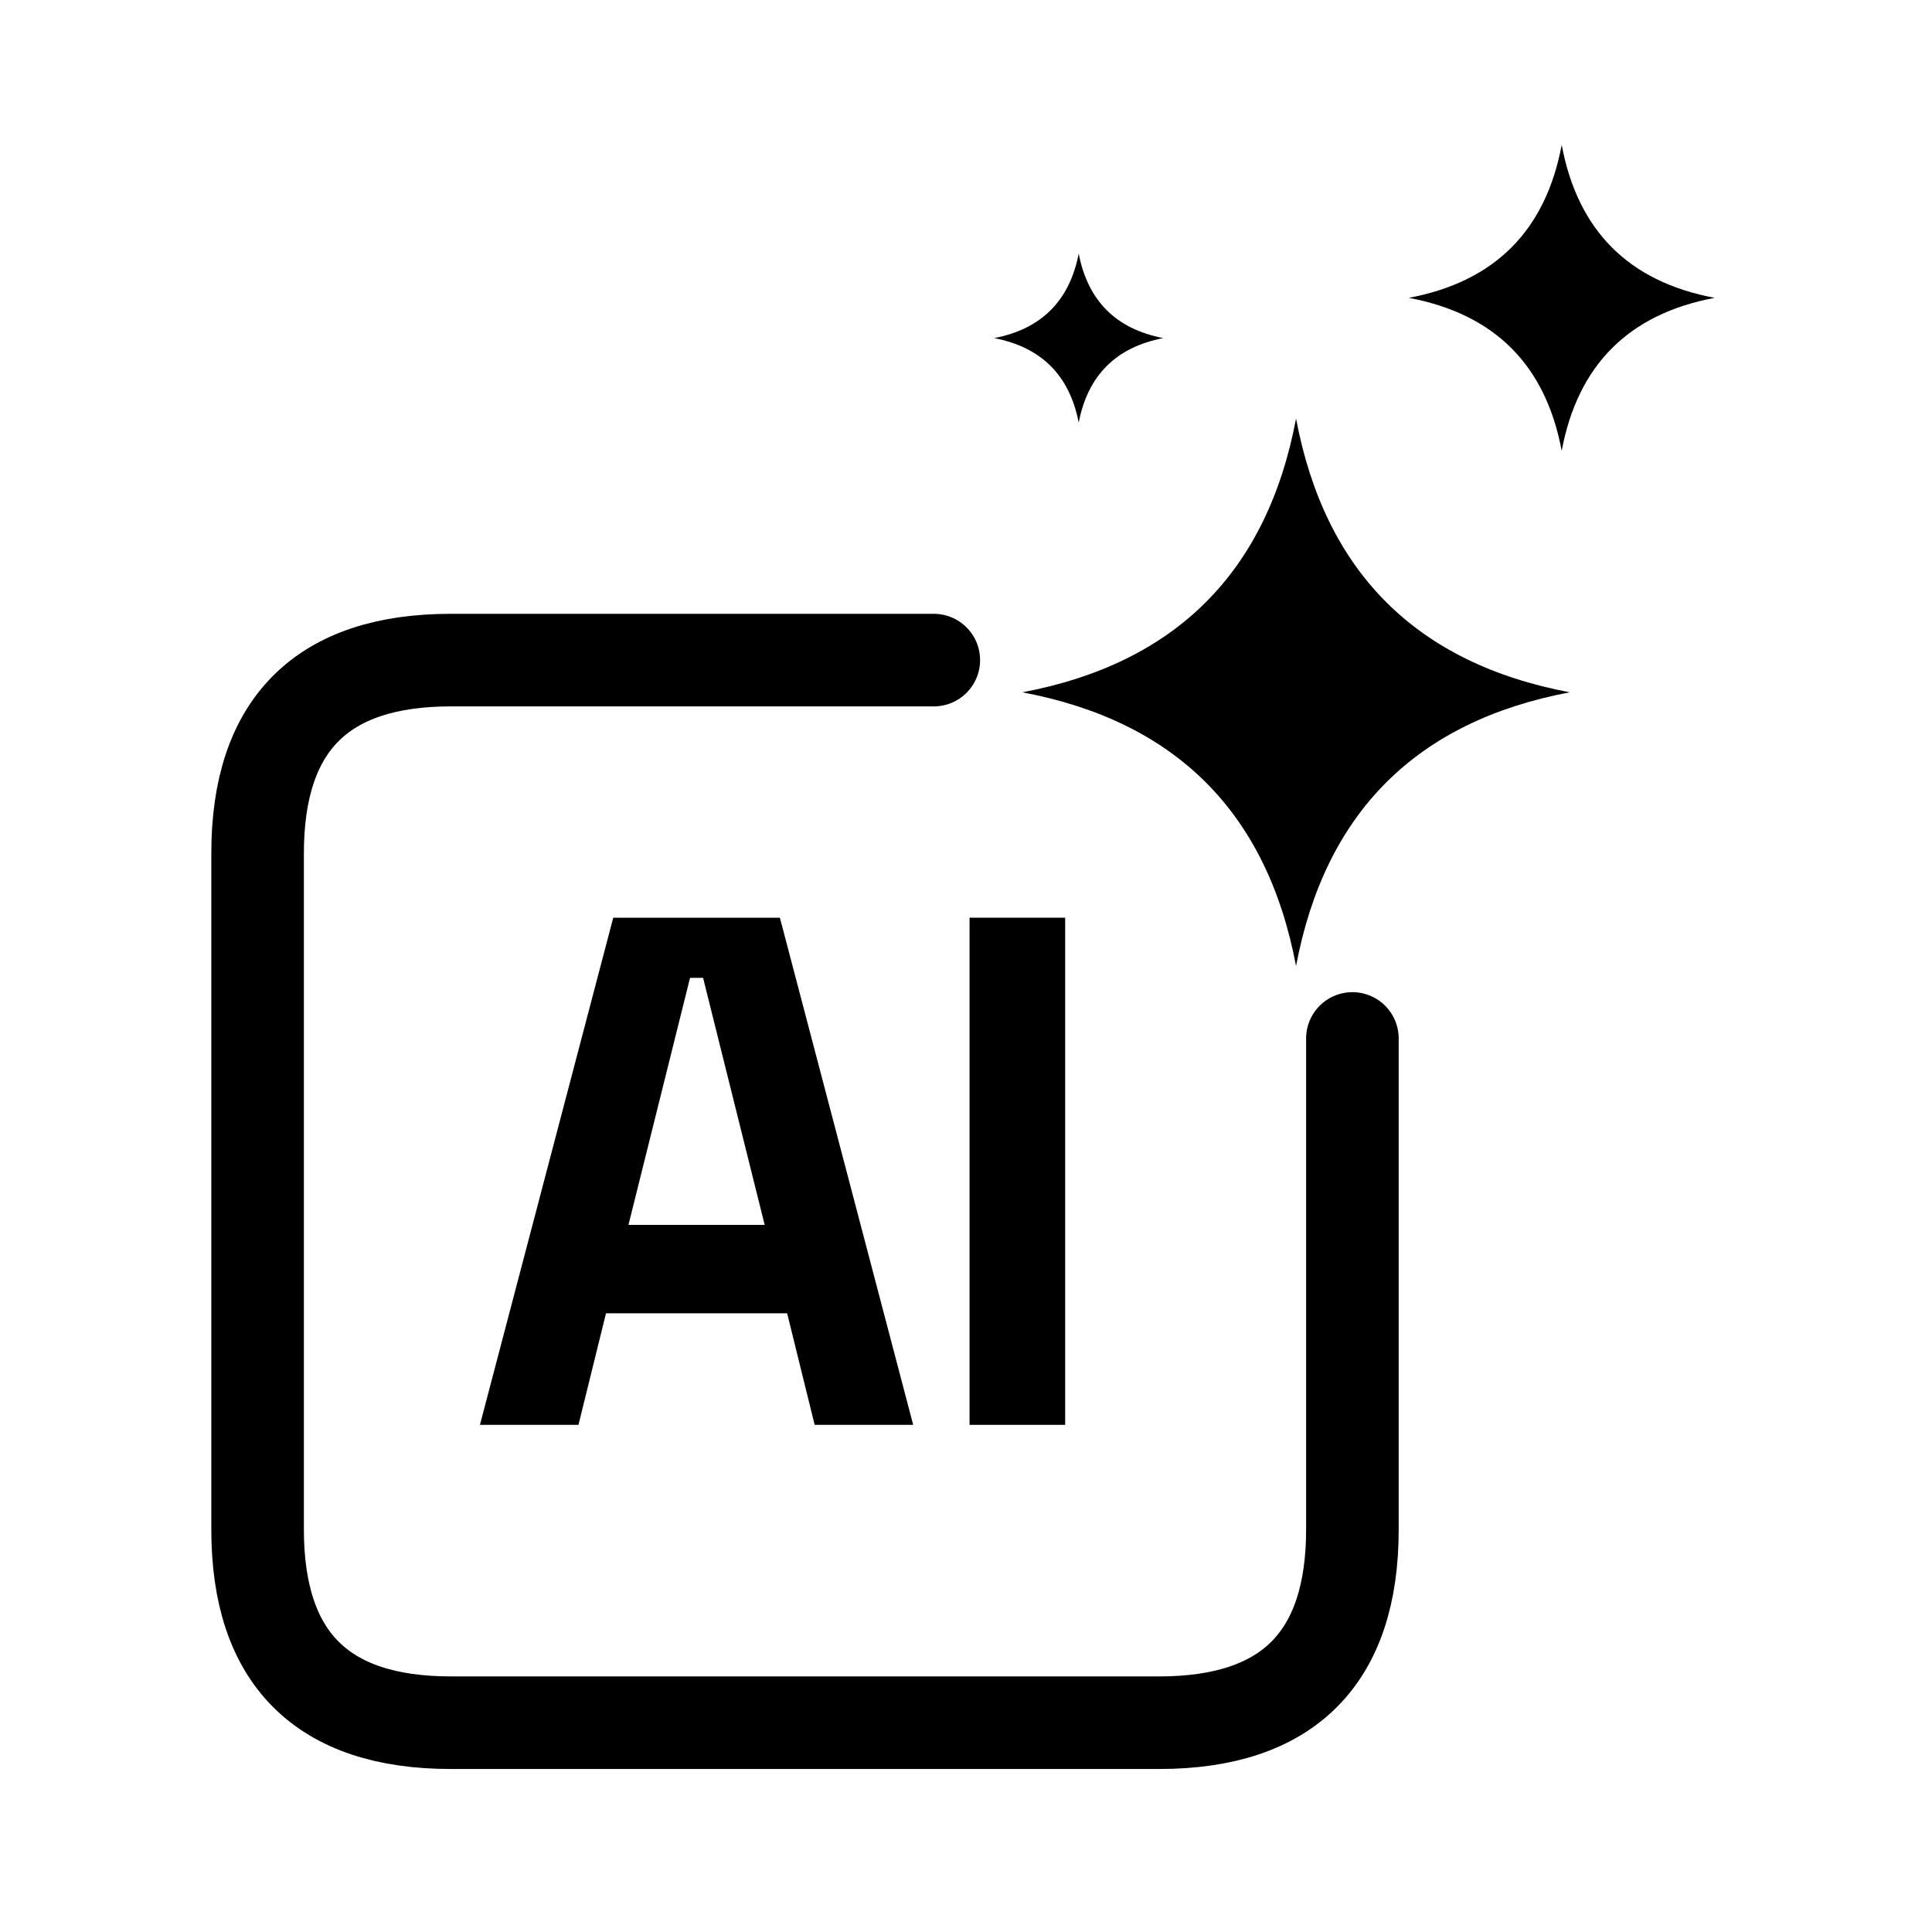
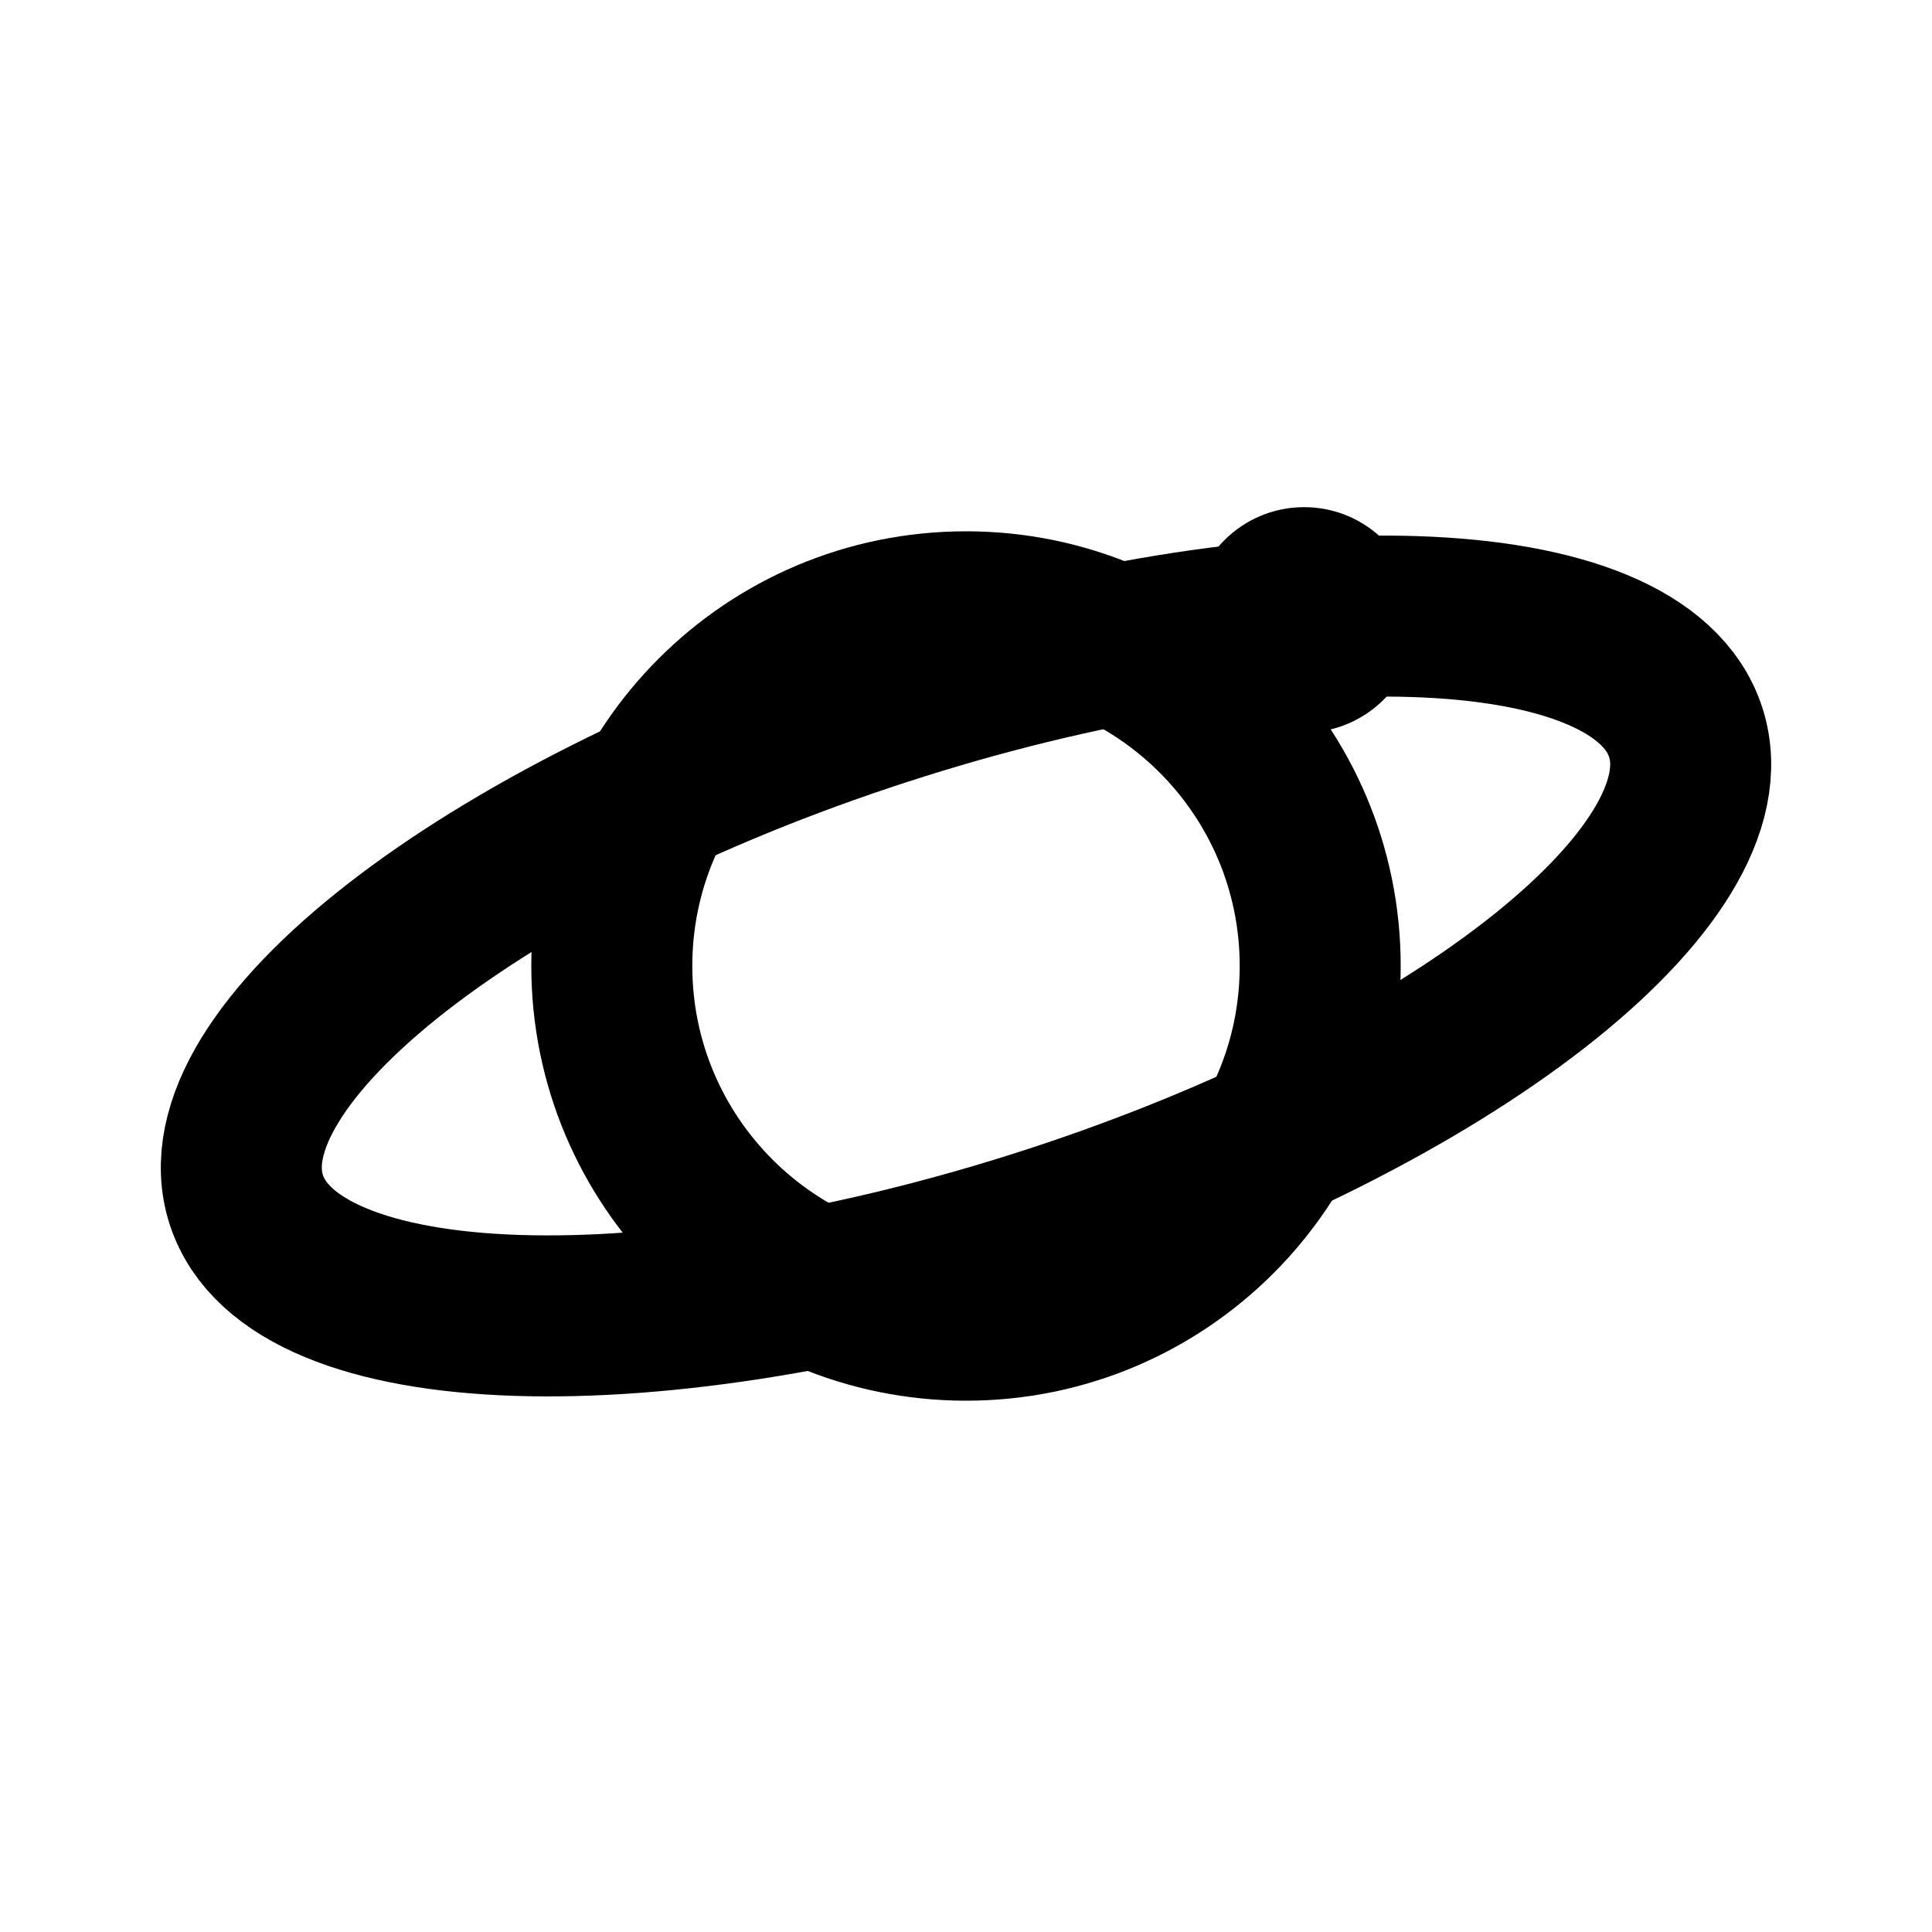
- <svg xmlns="http://www.w3.org/2000/svg" viewBox="0 0 24 24" fill="currentColor">
-   <path d="M11.6 8.2 L5.6 8.2 Q3.2 8.2 3.2 10.6 L3.2 19 Q3.2 21.4 5.6 21.4 L14.4 21.4 Q16.8 21.4 16.8 19 L16.8 12.9" fill="none" stroke="currentColor" stroke-width="1.15" stroke-linecap="round" stroke-linejoin="round" />
-   <g transform="translate(5.80 17.7) scale(0.009 -0.009)">
-     <path d="M18 0 202 700H432L616 0H480L442 154H192L154 0ZM223 276H411L326 617H308Z" />
-   </g>
-   <g transform="translate(11.45 17.7) scale(0.009 -0.009)">
-     <path d="M66 0V700H198V0Z" />
-   </g>
-   <path d="M16.10,5.20 Q16.64,8.06,19.50,8.60 Q16.64,9.14,16.10,12.00 Q15.56,9.14,12.70,8.60 Q15.56,8.06,16.10,5.20 Z" />
-   <path d="M19.40,1.80 Q19.70,3.40,21.30,3.70 Q19.70,4.00,19.40,5.60 Q19.10,4.00,17.50,3.70 Q19.10,3.40,19.40,1.80 Z" />
-   <path d="M13.40,3.15 Q13.57,4.03,14.45,4.20 Q13.57,4.37,13.40,5.25 Q13.23,4.37,12.35,4.20 Q13.23,4.03,13.40,3.15 Z" />
+ <svg xmlns="http://www.w3.org/2000/svg" viewBox="0 0 24 24" fill="none" stroke="currentColor" stroke-width="2" stroke-linecap="round" stroke-linejoin="round">
+   <circle cx="12" cy="12" r="4.4" />
+   <ellipse cx="12" cy="12" rx="9.4" ry="3.4" transform="rotate(-18 12 12)" />
+   <circle cx="16.2" cy="7.7" r="1.4" fill="currentColor" stroke="none" />
</svg>
